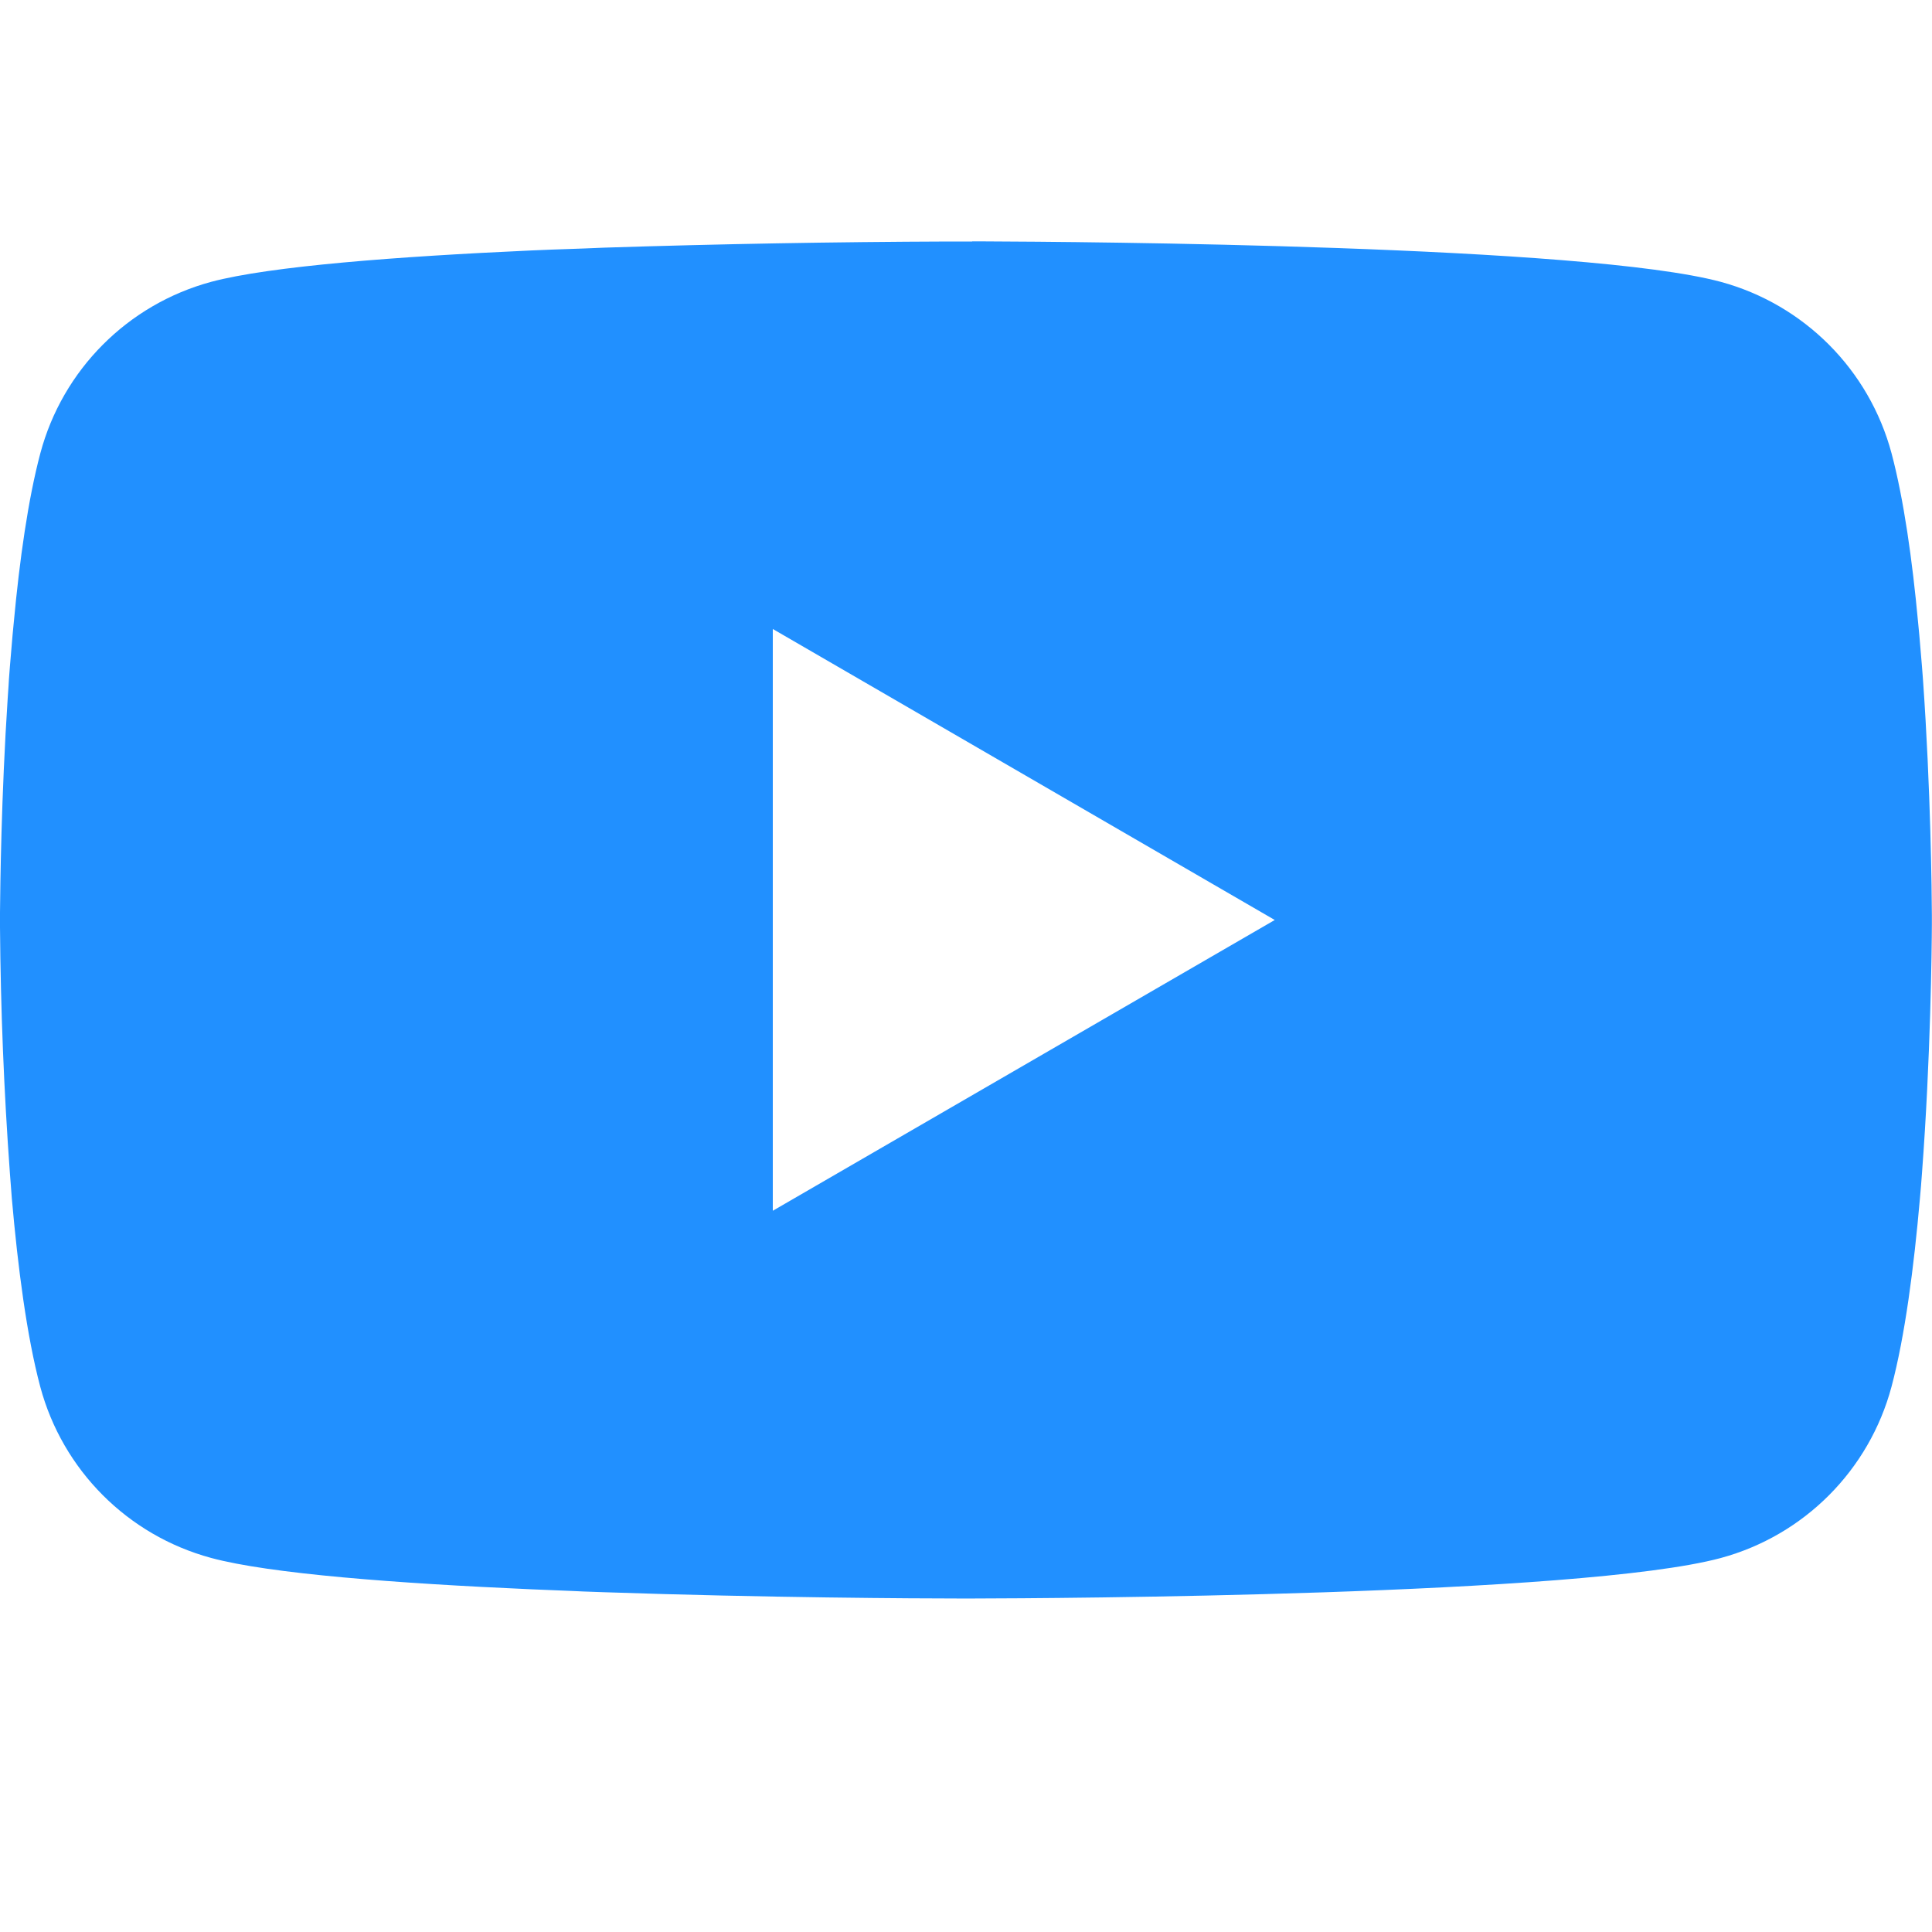
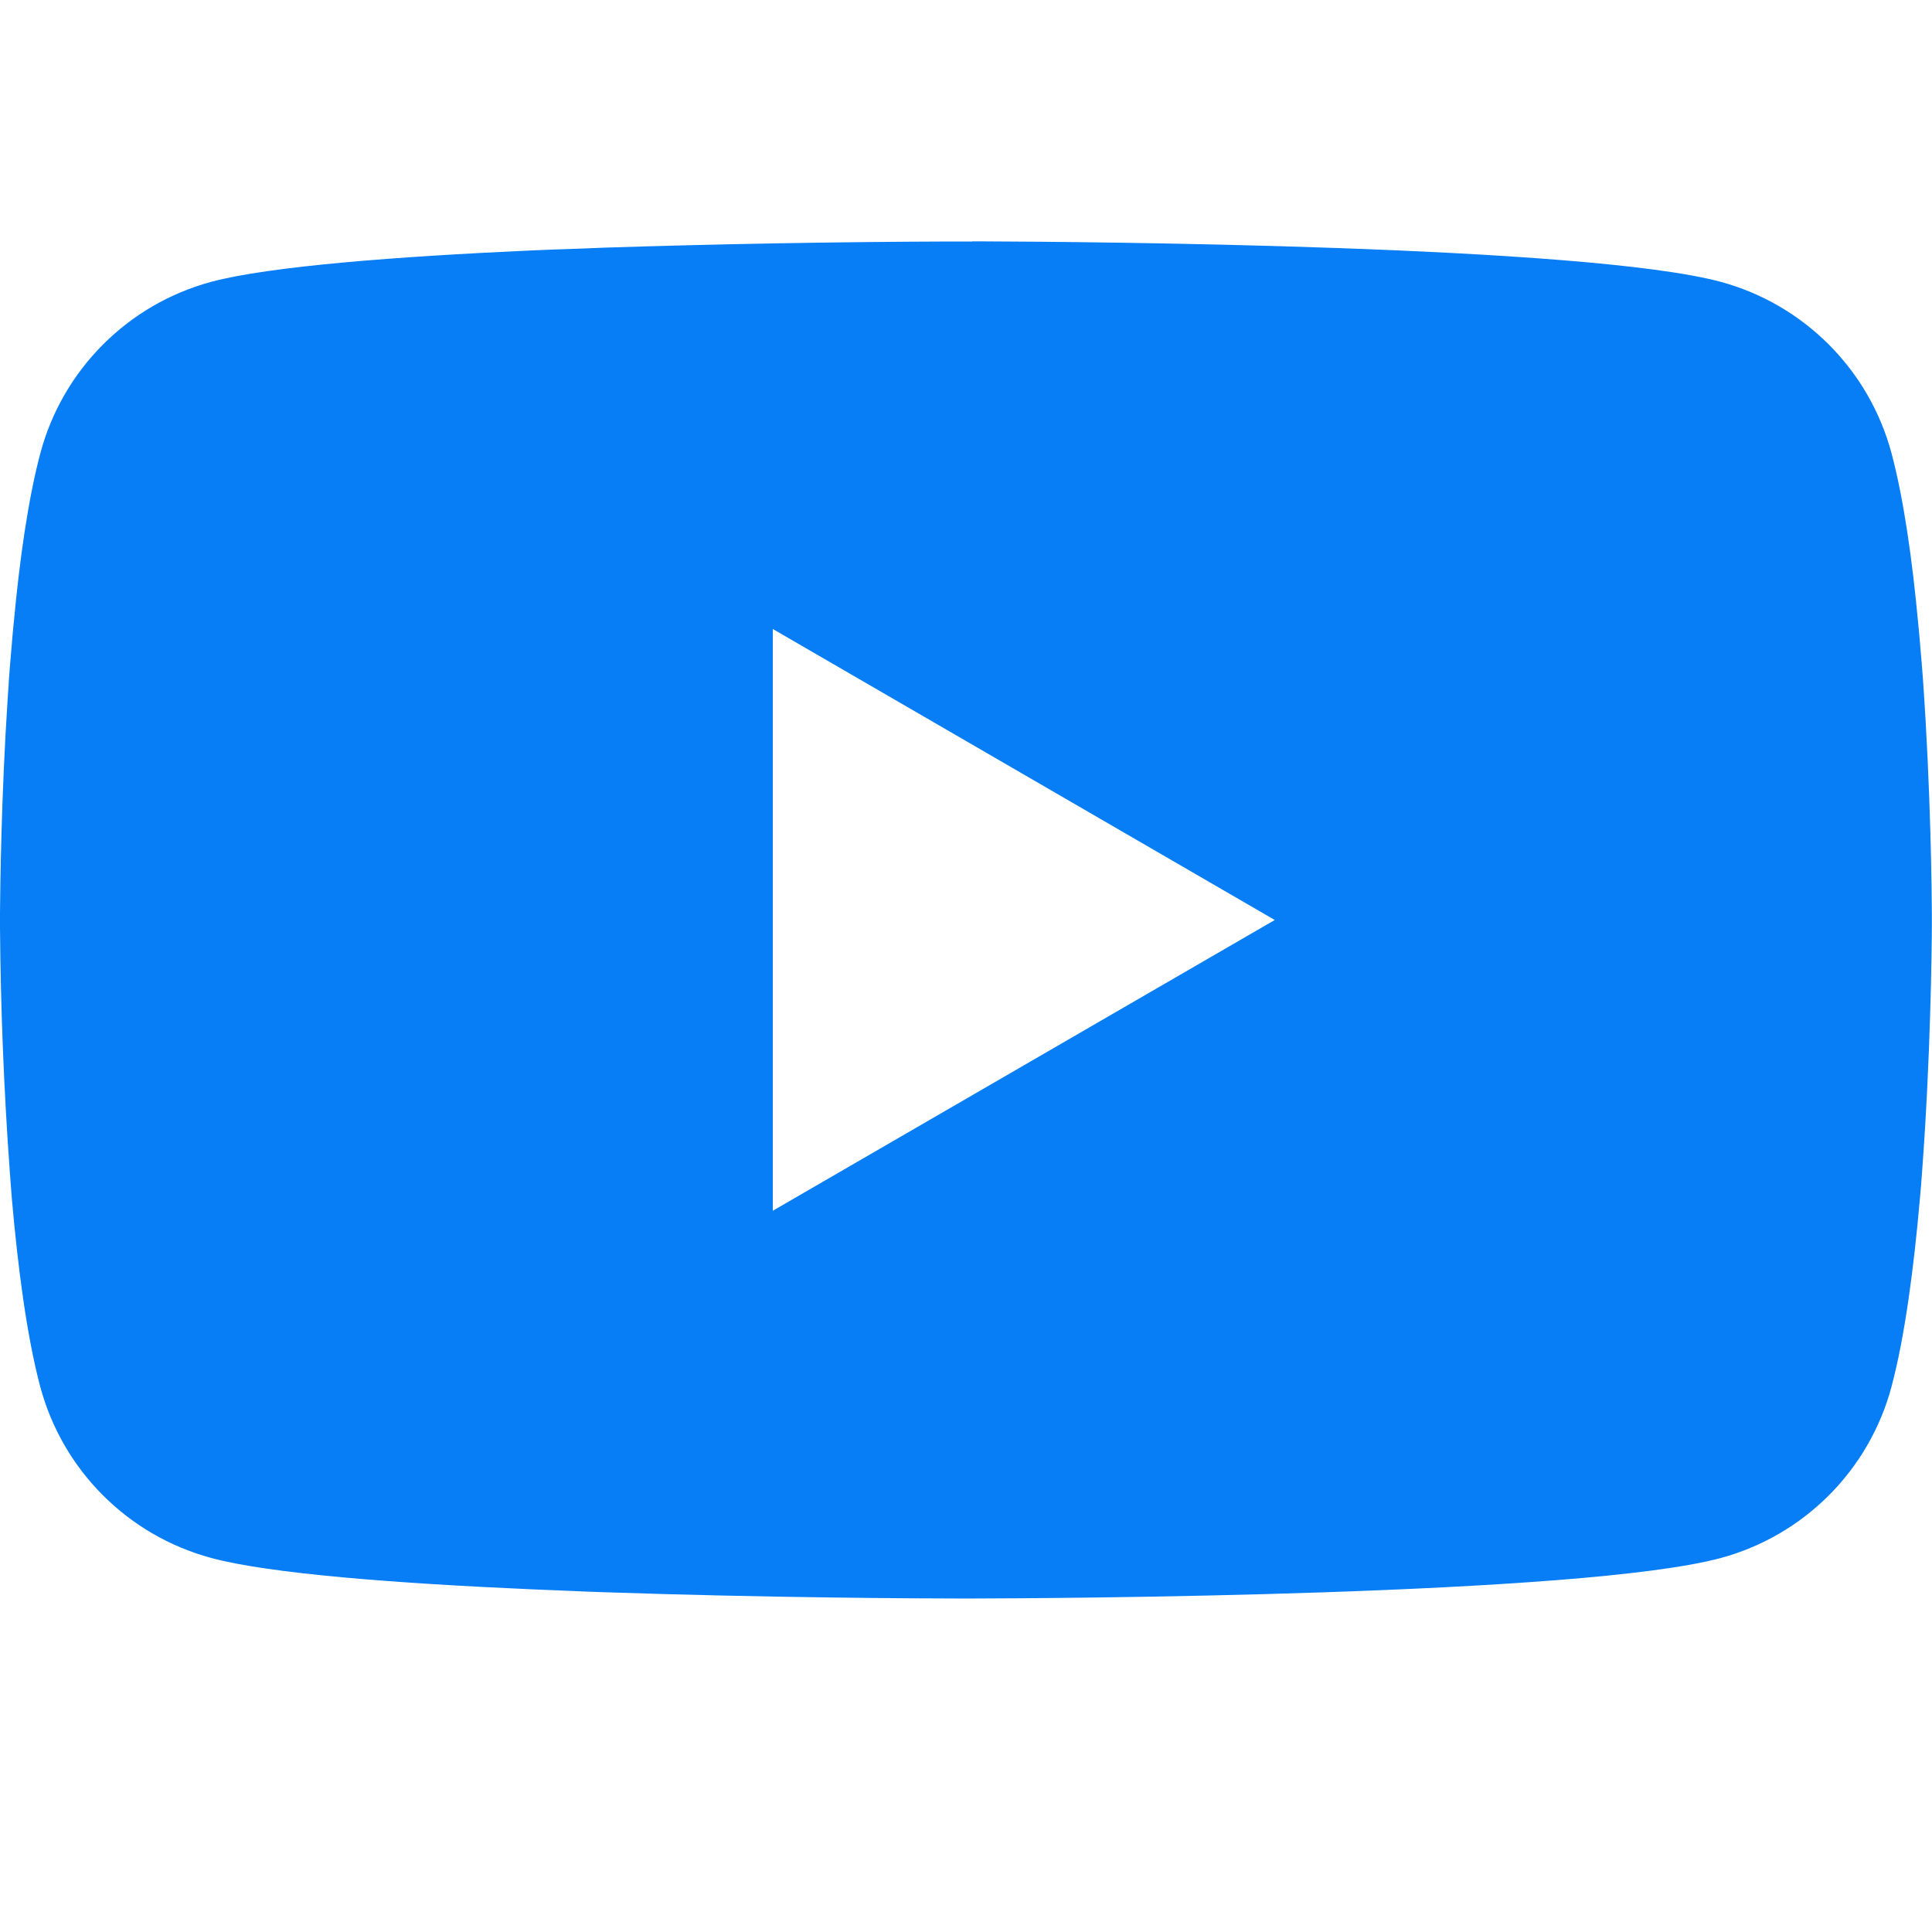
- <svg xmlns="http://www.w3.org/2000/svg" width="16" height="16" fill="#2190FF" class="bi bi-youtube" viewBox="0 0 16 16">
+ <svg xmlns="http://www.w3.org/2000/svg" width="16" height="16" fill="#077ef6" class="bi bi-youtube" viewBox="0 0 16 16">
  <path d="M8.051 1.999h.089c.822.003 4.987.033 6.11.335a2.01 2.01 0 0 1 1.415 1.42c.101.38.172.883.22 1.402l.01.104.022.26.008.104c.065.914.073 1.77.074 1.957v.075c-.001.194-.01 1.108-.082 2.06l-.008.105-.009.104c-.05.572-.124 1.14-.235 1.558a2.007 2.007 0 0 1-1.415 1.42c-1.16.312-5.569.334-6.18.335h-.142c-.309 0-1.587-.006-2.927-.052l-.17-.006-.087-.004-.171-.007-.171-.007c-1.11-.049-2.167-.128-2.654-.26a2.007 2.007 0 0 1-1.415-1.419c-.111-.417-.185-.986-.235-1.558L.09 9.82l-.008-.104A31.4 31.4 0 0 1 0 7.68v-.123c.002-.215.01-.958.064-1.778l.007-.103.003-.052.008-.104.022-.26.01-.104c.048-.519.119-1.023.22-1.402a2.007 2.007 0 0 1 1.415-1.42c.487-.13 1.544-.21 2.654-.26l.17-.007.172-.006.086-.003.171-.007A99.788 99.788 0 0 1 7.858 2h.193zM6.4 5.209v4.818l4.157-2.408L6.4 5.209z" />
</svg>
